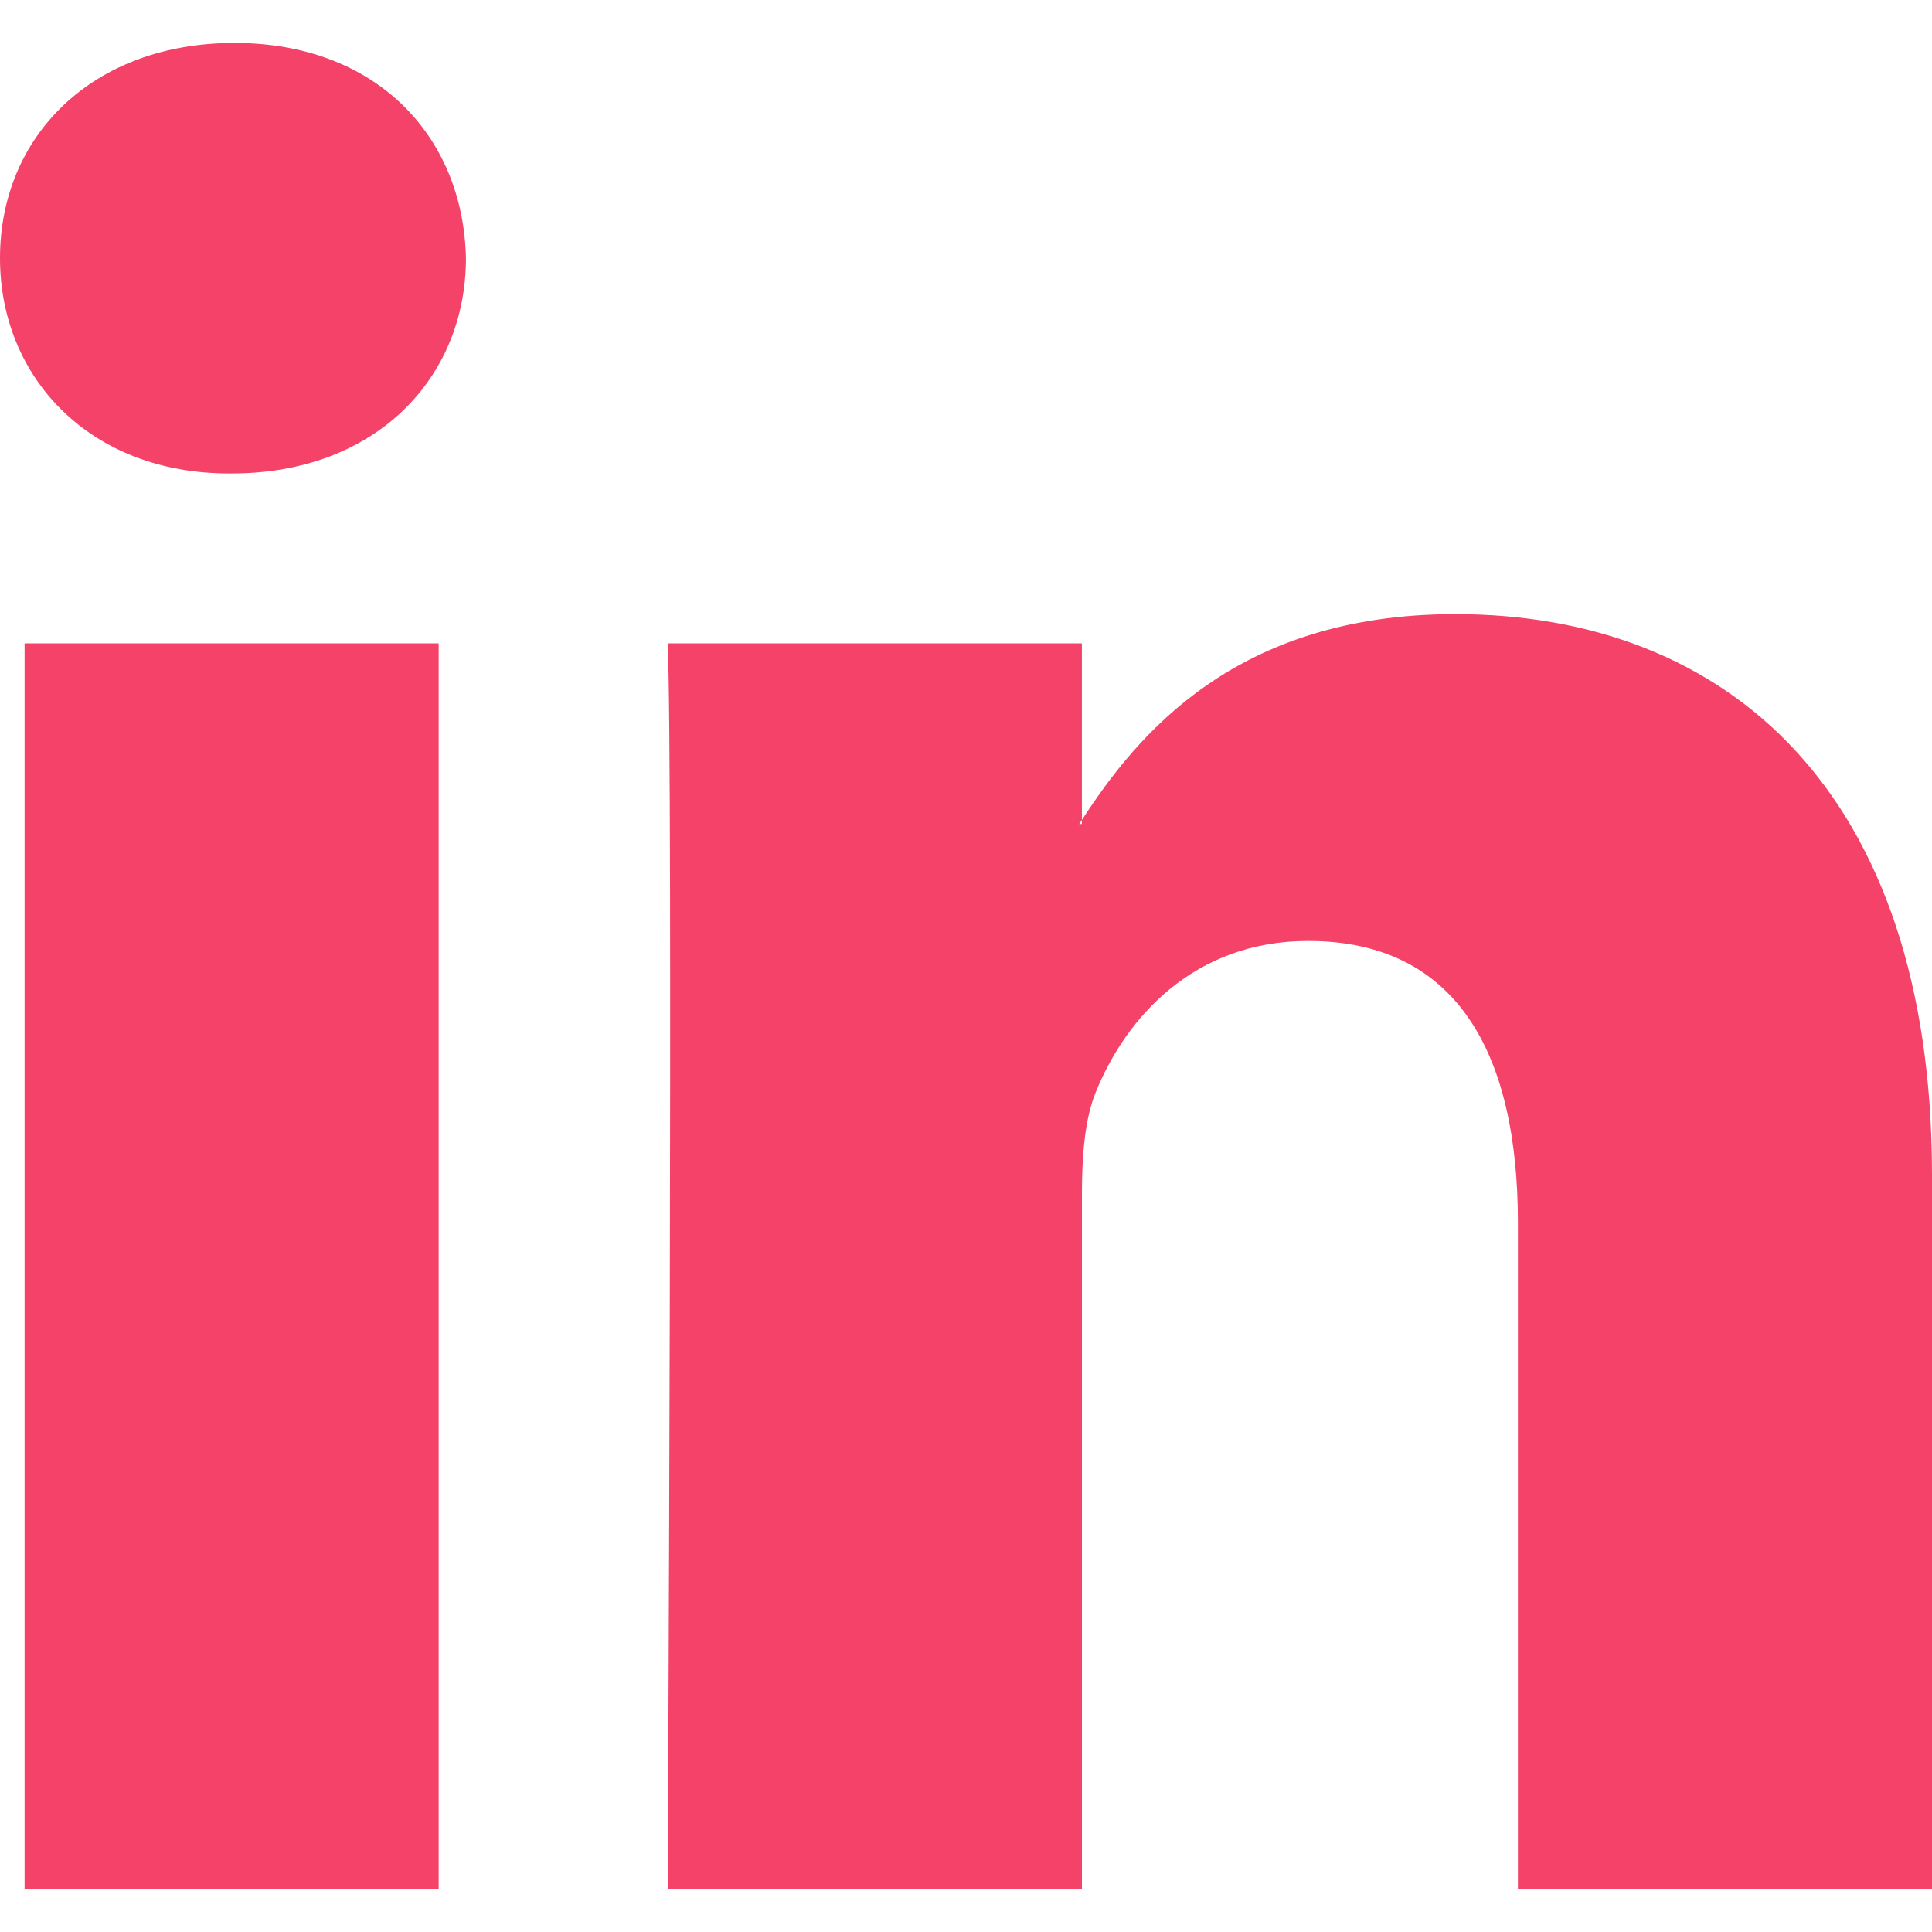
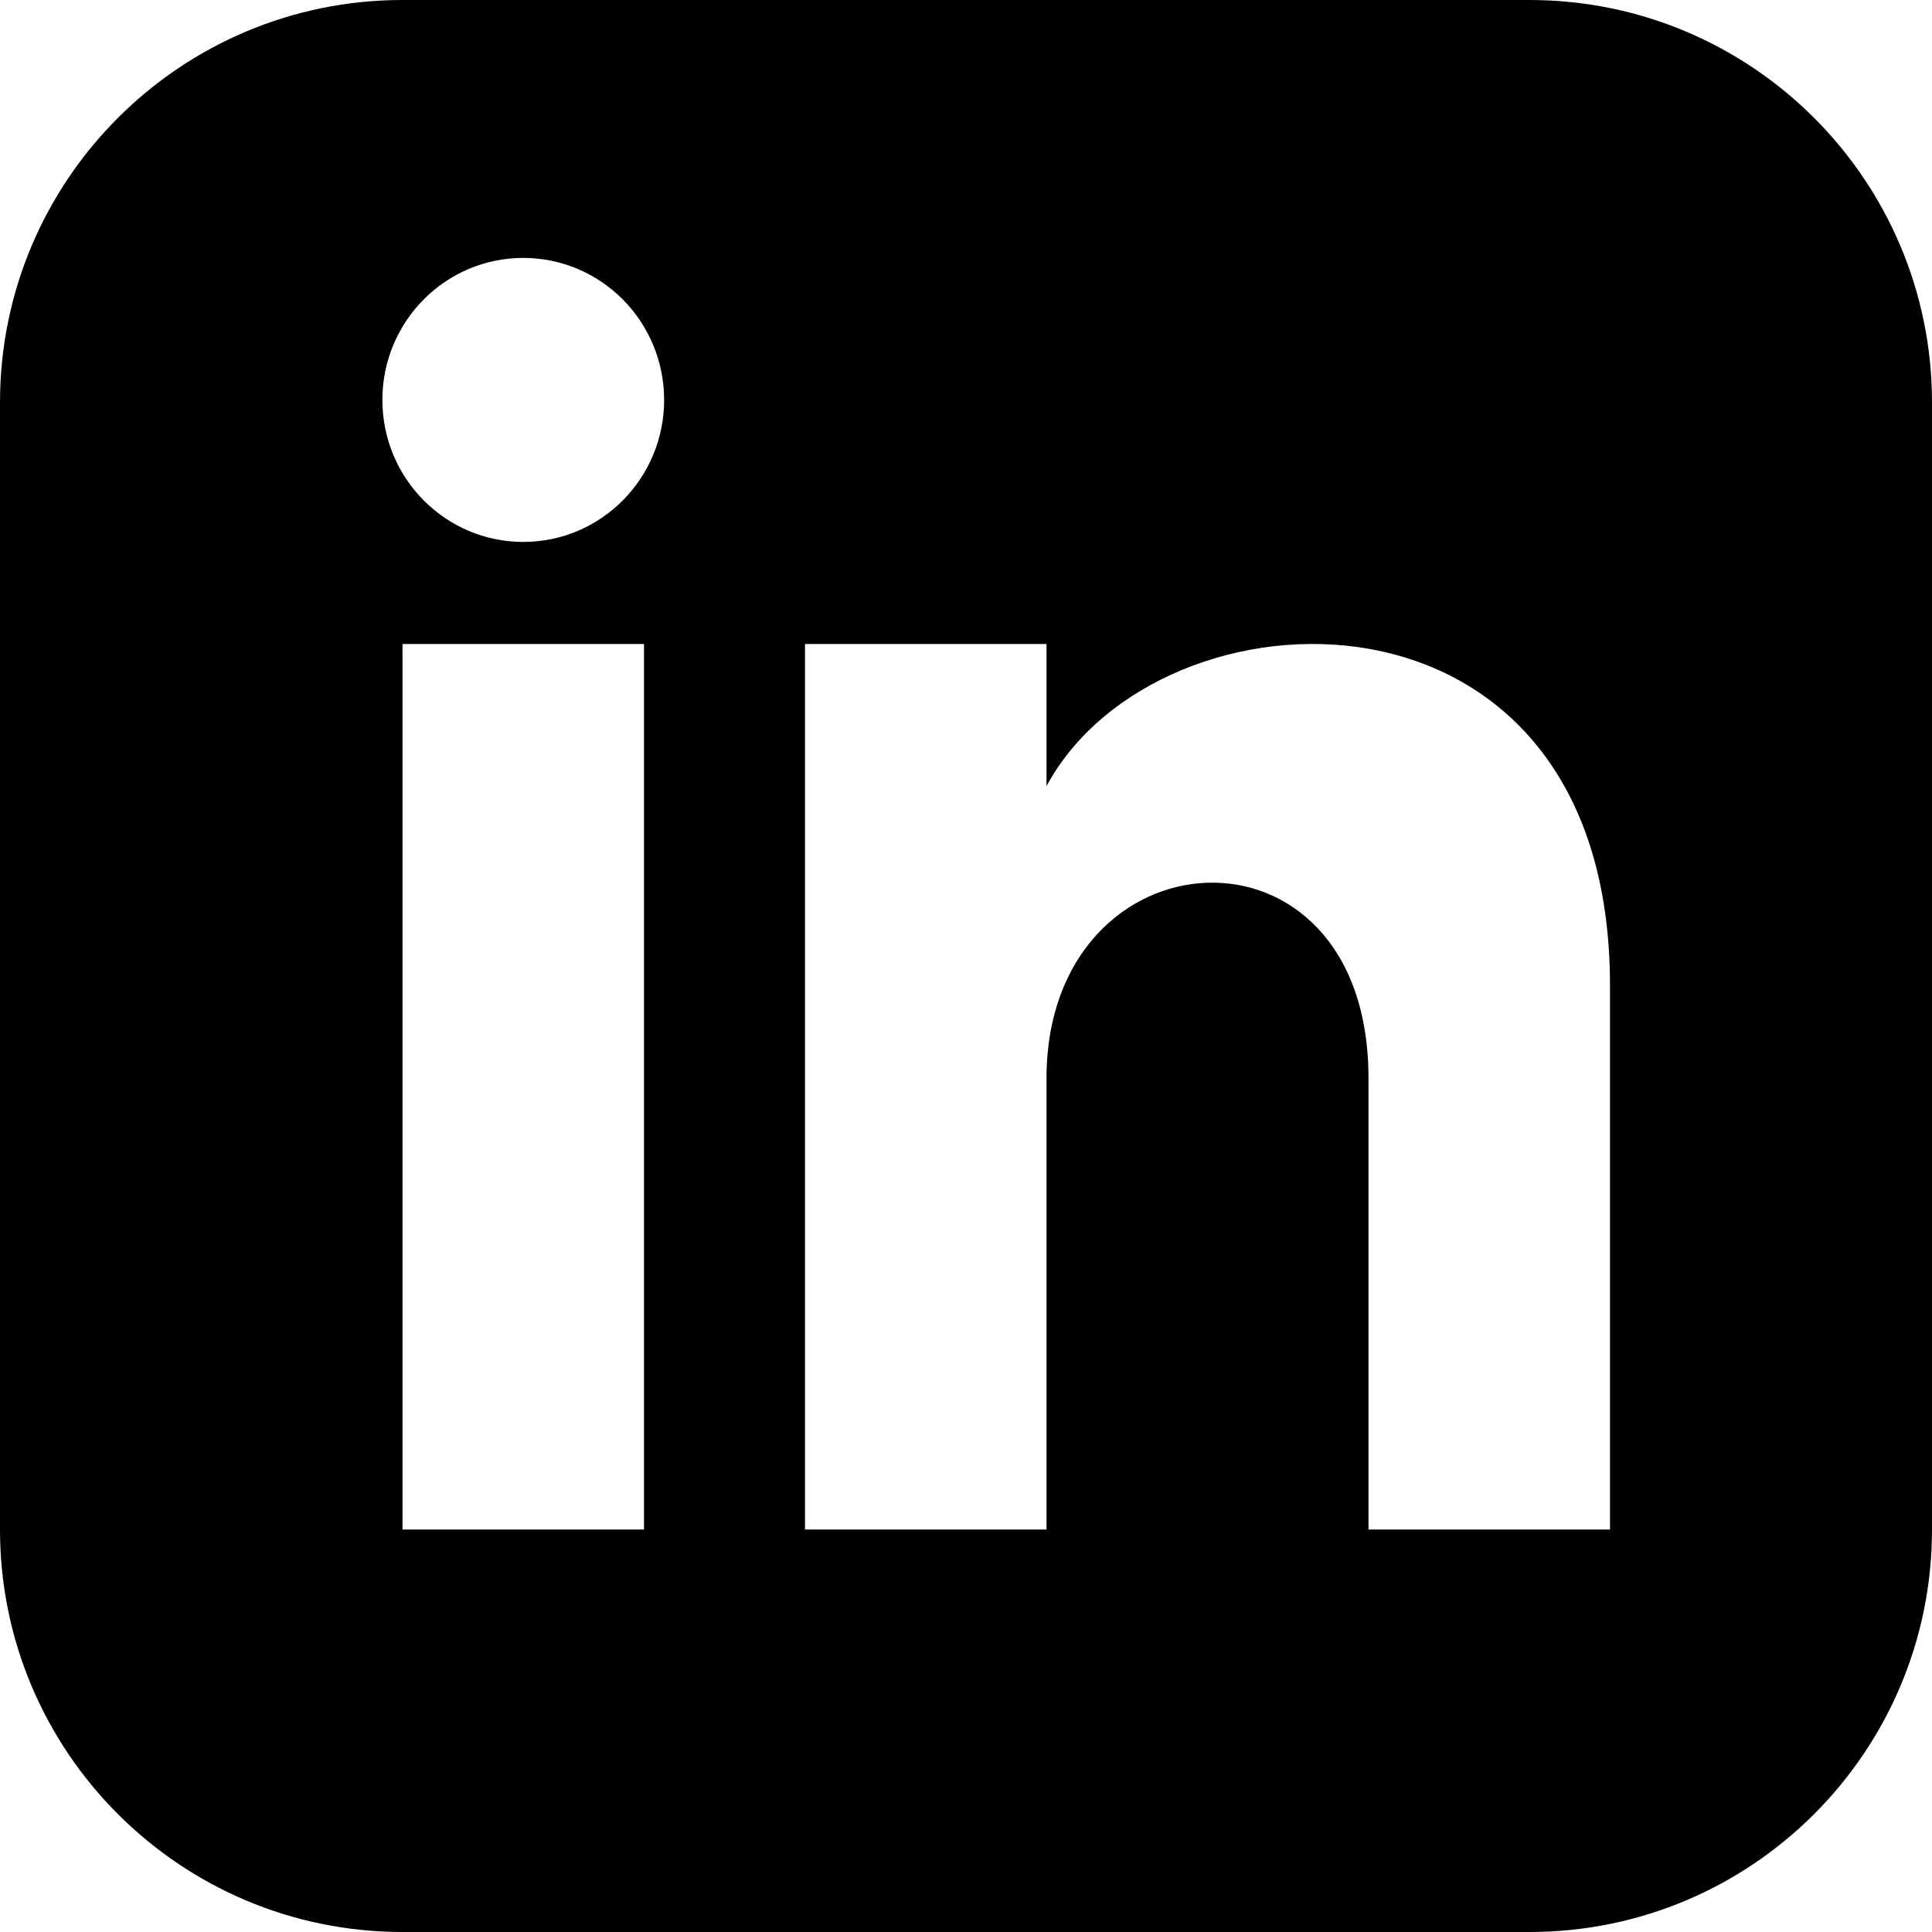
- <svg xmlns="http://www.w3.org/2000/svg" version="1.1" id="Capa_1" x="0px" y="0px" width="512px" height="512px" viewBox="0 0 430.117 430.117" style="enable-background:new 0 0 430.117 430.117;" xml:space="preserve">
-   <g>
-     <path id="LinkedIn" d="M430.117,261.543V420.56h-92.188V272.193c0-37.271-13.334-62.707-46.703-62.707   c-25.473,0-40.632,17.142-47.301,33.724c-2.432,5.928-3.058,14.179-3.058,22.477V420.56h-92.219c0,0,1.242-251.285,0-277.32h92.21   v39.309c-0.187,0.294-0.43,0.611-0.606,0.896h0.606v-0.896c12.251-18.869,34.13-45.824,83.102-45.824   C384.633,136.724,430.117,176.361,430.117,261.543z M52.183,9.558C20.635,9.558,0,30.251,0,57.463   c0,26.619,20.038,47.94,50.959,47.94h0.616c32.159,0,52.159-21.317,52.159-47.94C103.128,30.251,83.734,9.558,52.183,9.558z    M5.477,420.56h92.184v-277.32H5.477V420.56z" fill="#f44268" />
-   </g>
-   <g>
- </g>
-   <g>
- </g>
-   <g>
- </g>
-   <g>
- </g>
-   <g>
- </g>
-   <g>
- </g>
-   <g>
- </g>
-   <g>
- </g>
-   <g>
- </g>
-   <g>
- </g>
-   <g>
- </g>
-   <g>
- </g>
-   <g>
- </g>
-   <g>
- </g>
-   <g>
- </g>
+ <svg xmlns="http://www.w3.org/2000/svg" width="24" height="24" viewBox="0 0 24 24">
+   <path d="M19 0h-14c-2.761 0-5 2.239-5 5v14c0 2.761 2.239 5 5 5h14c2.762 0 5-2.239 5-5v-14c0-2.761-2.238-5-5-5zm-11 19h-3v-11h3v11zm-1.5-12.268c-.966 0-1.75-.79-1.75-1.764s.784-1.764 1.75-1.764 1.75.79 1.75 1.764-.783 1.764-1.75 1.764zm13.5 12.268h-3v-5.604c0-3.368-4-3.113-4 0v5.604h-3v-11h3v1.765c1.396-2.586 7-2.777 7 2.476v6.759z" />
</svg>
